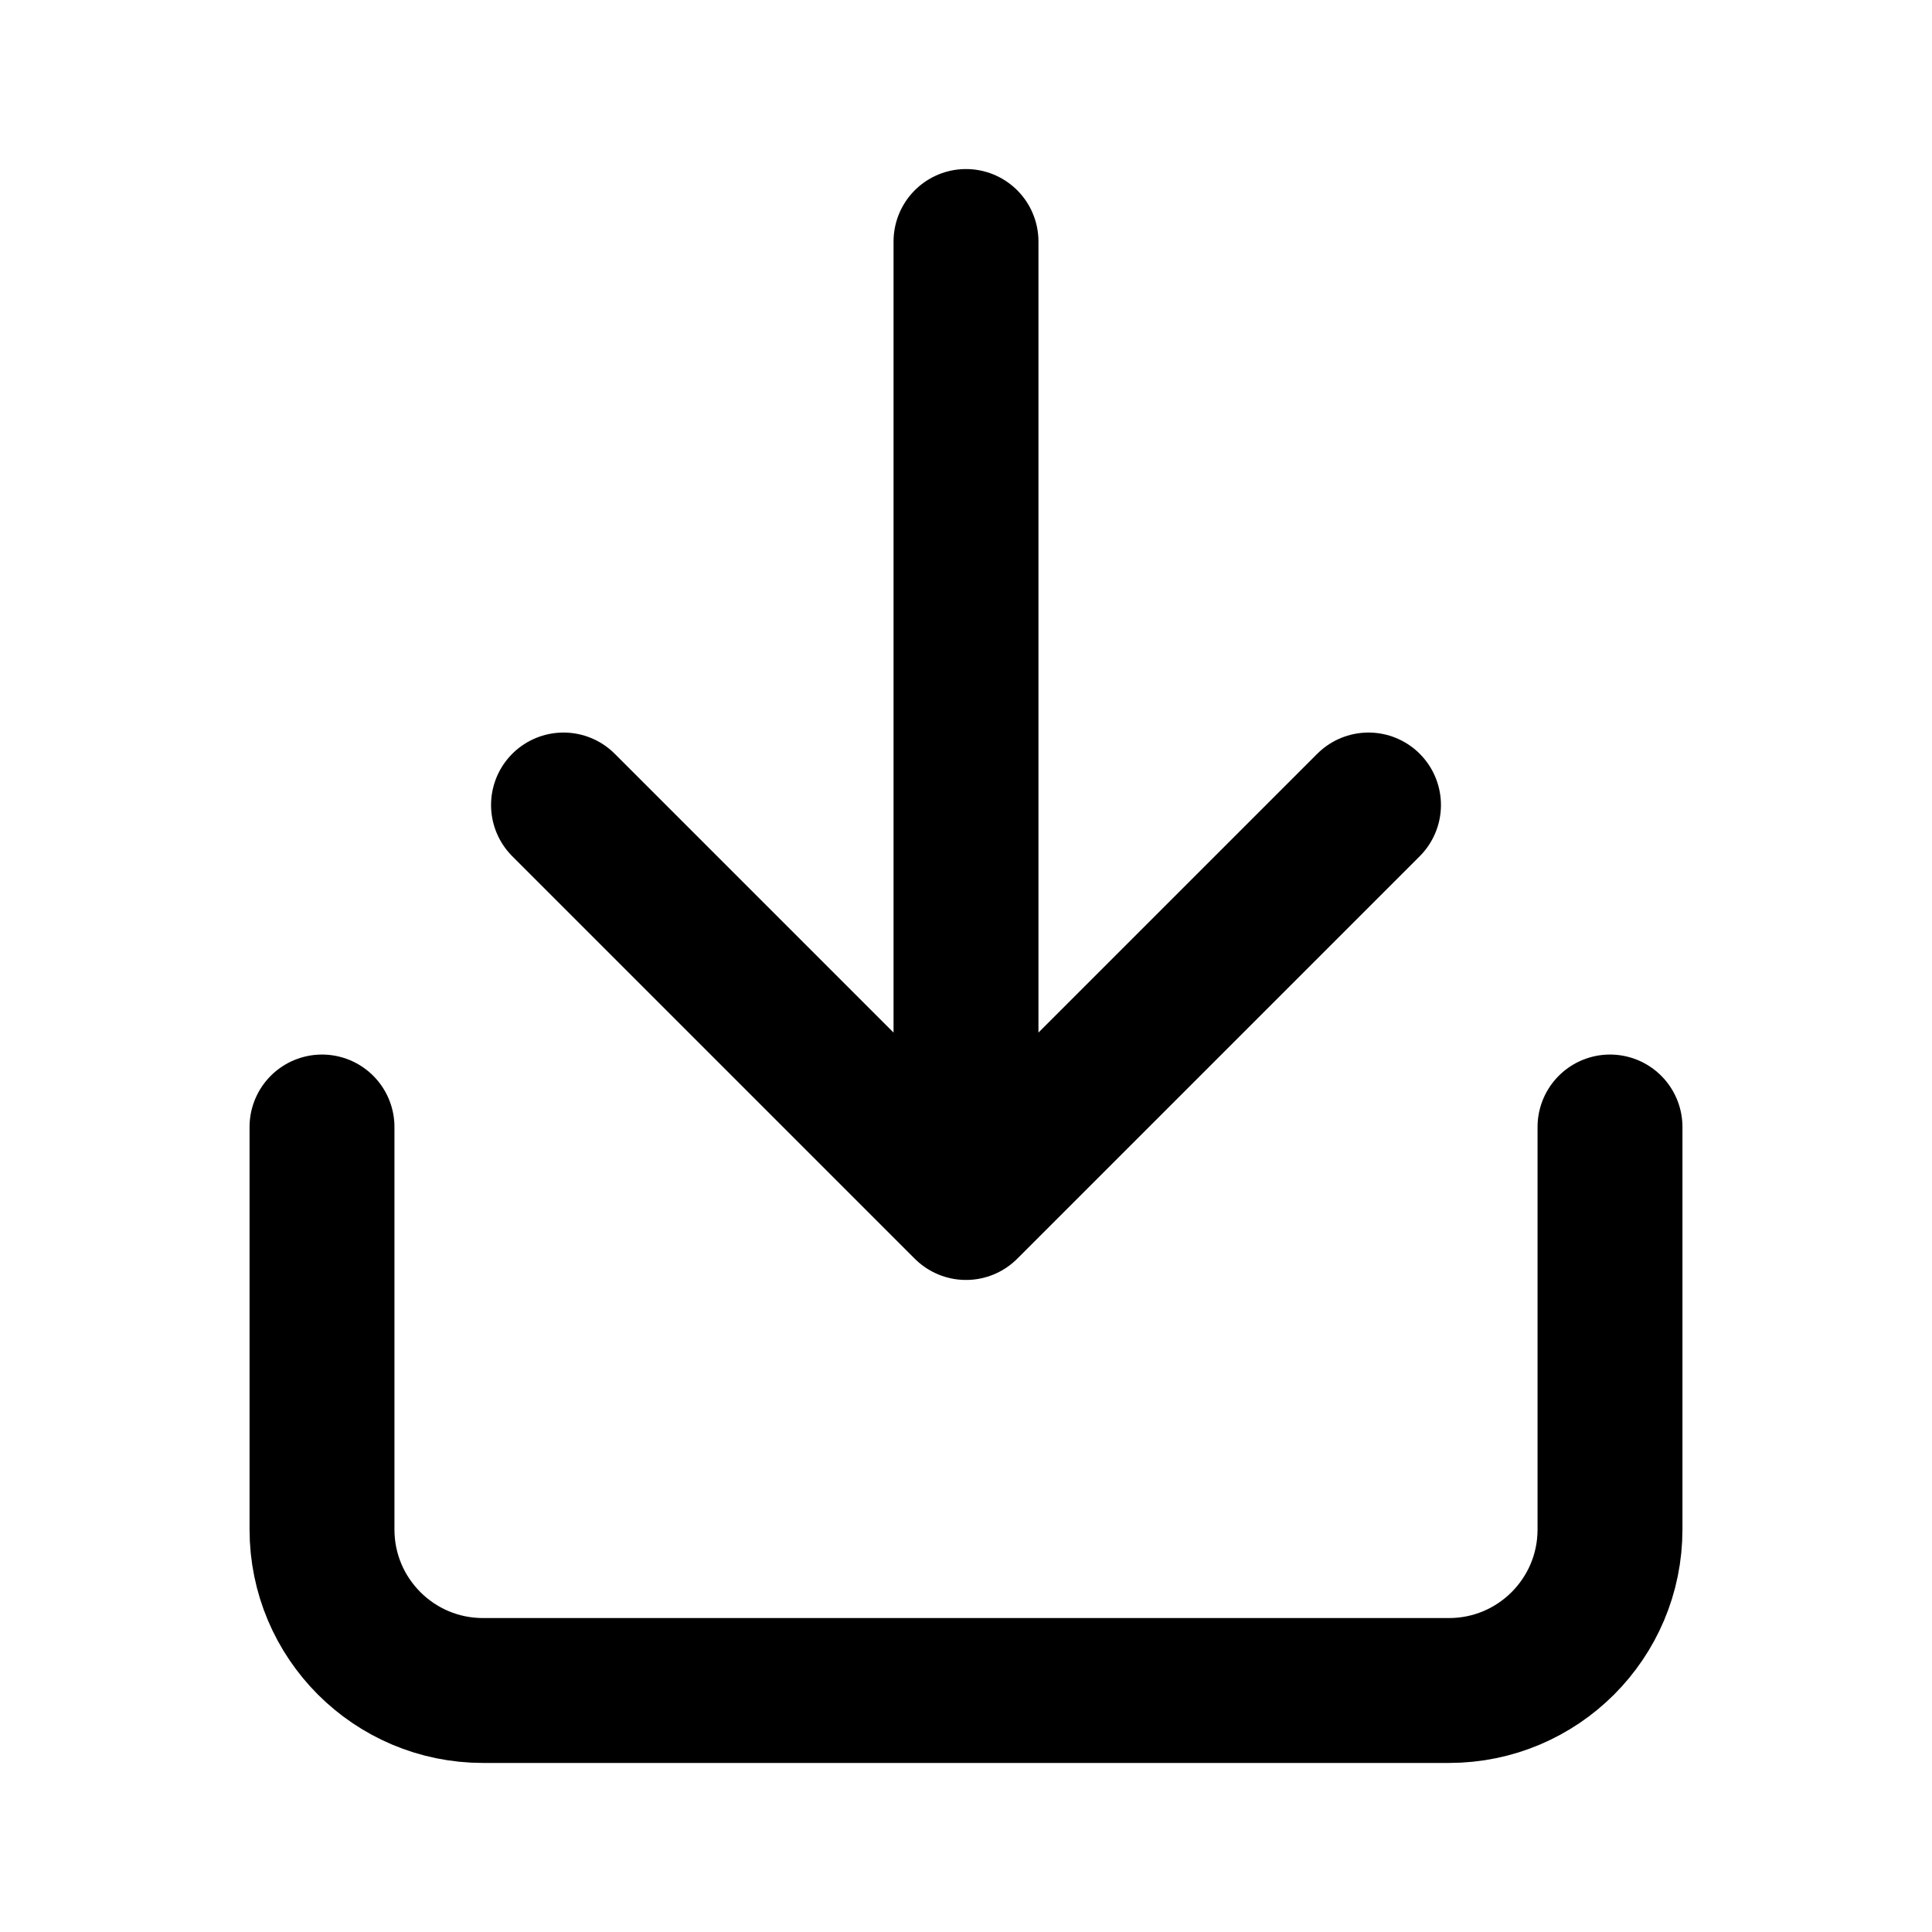
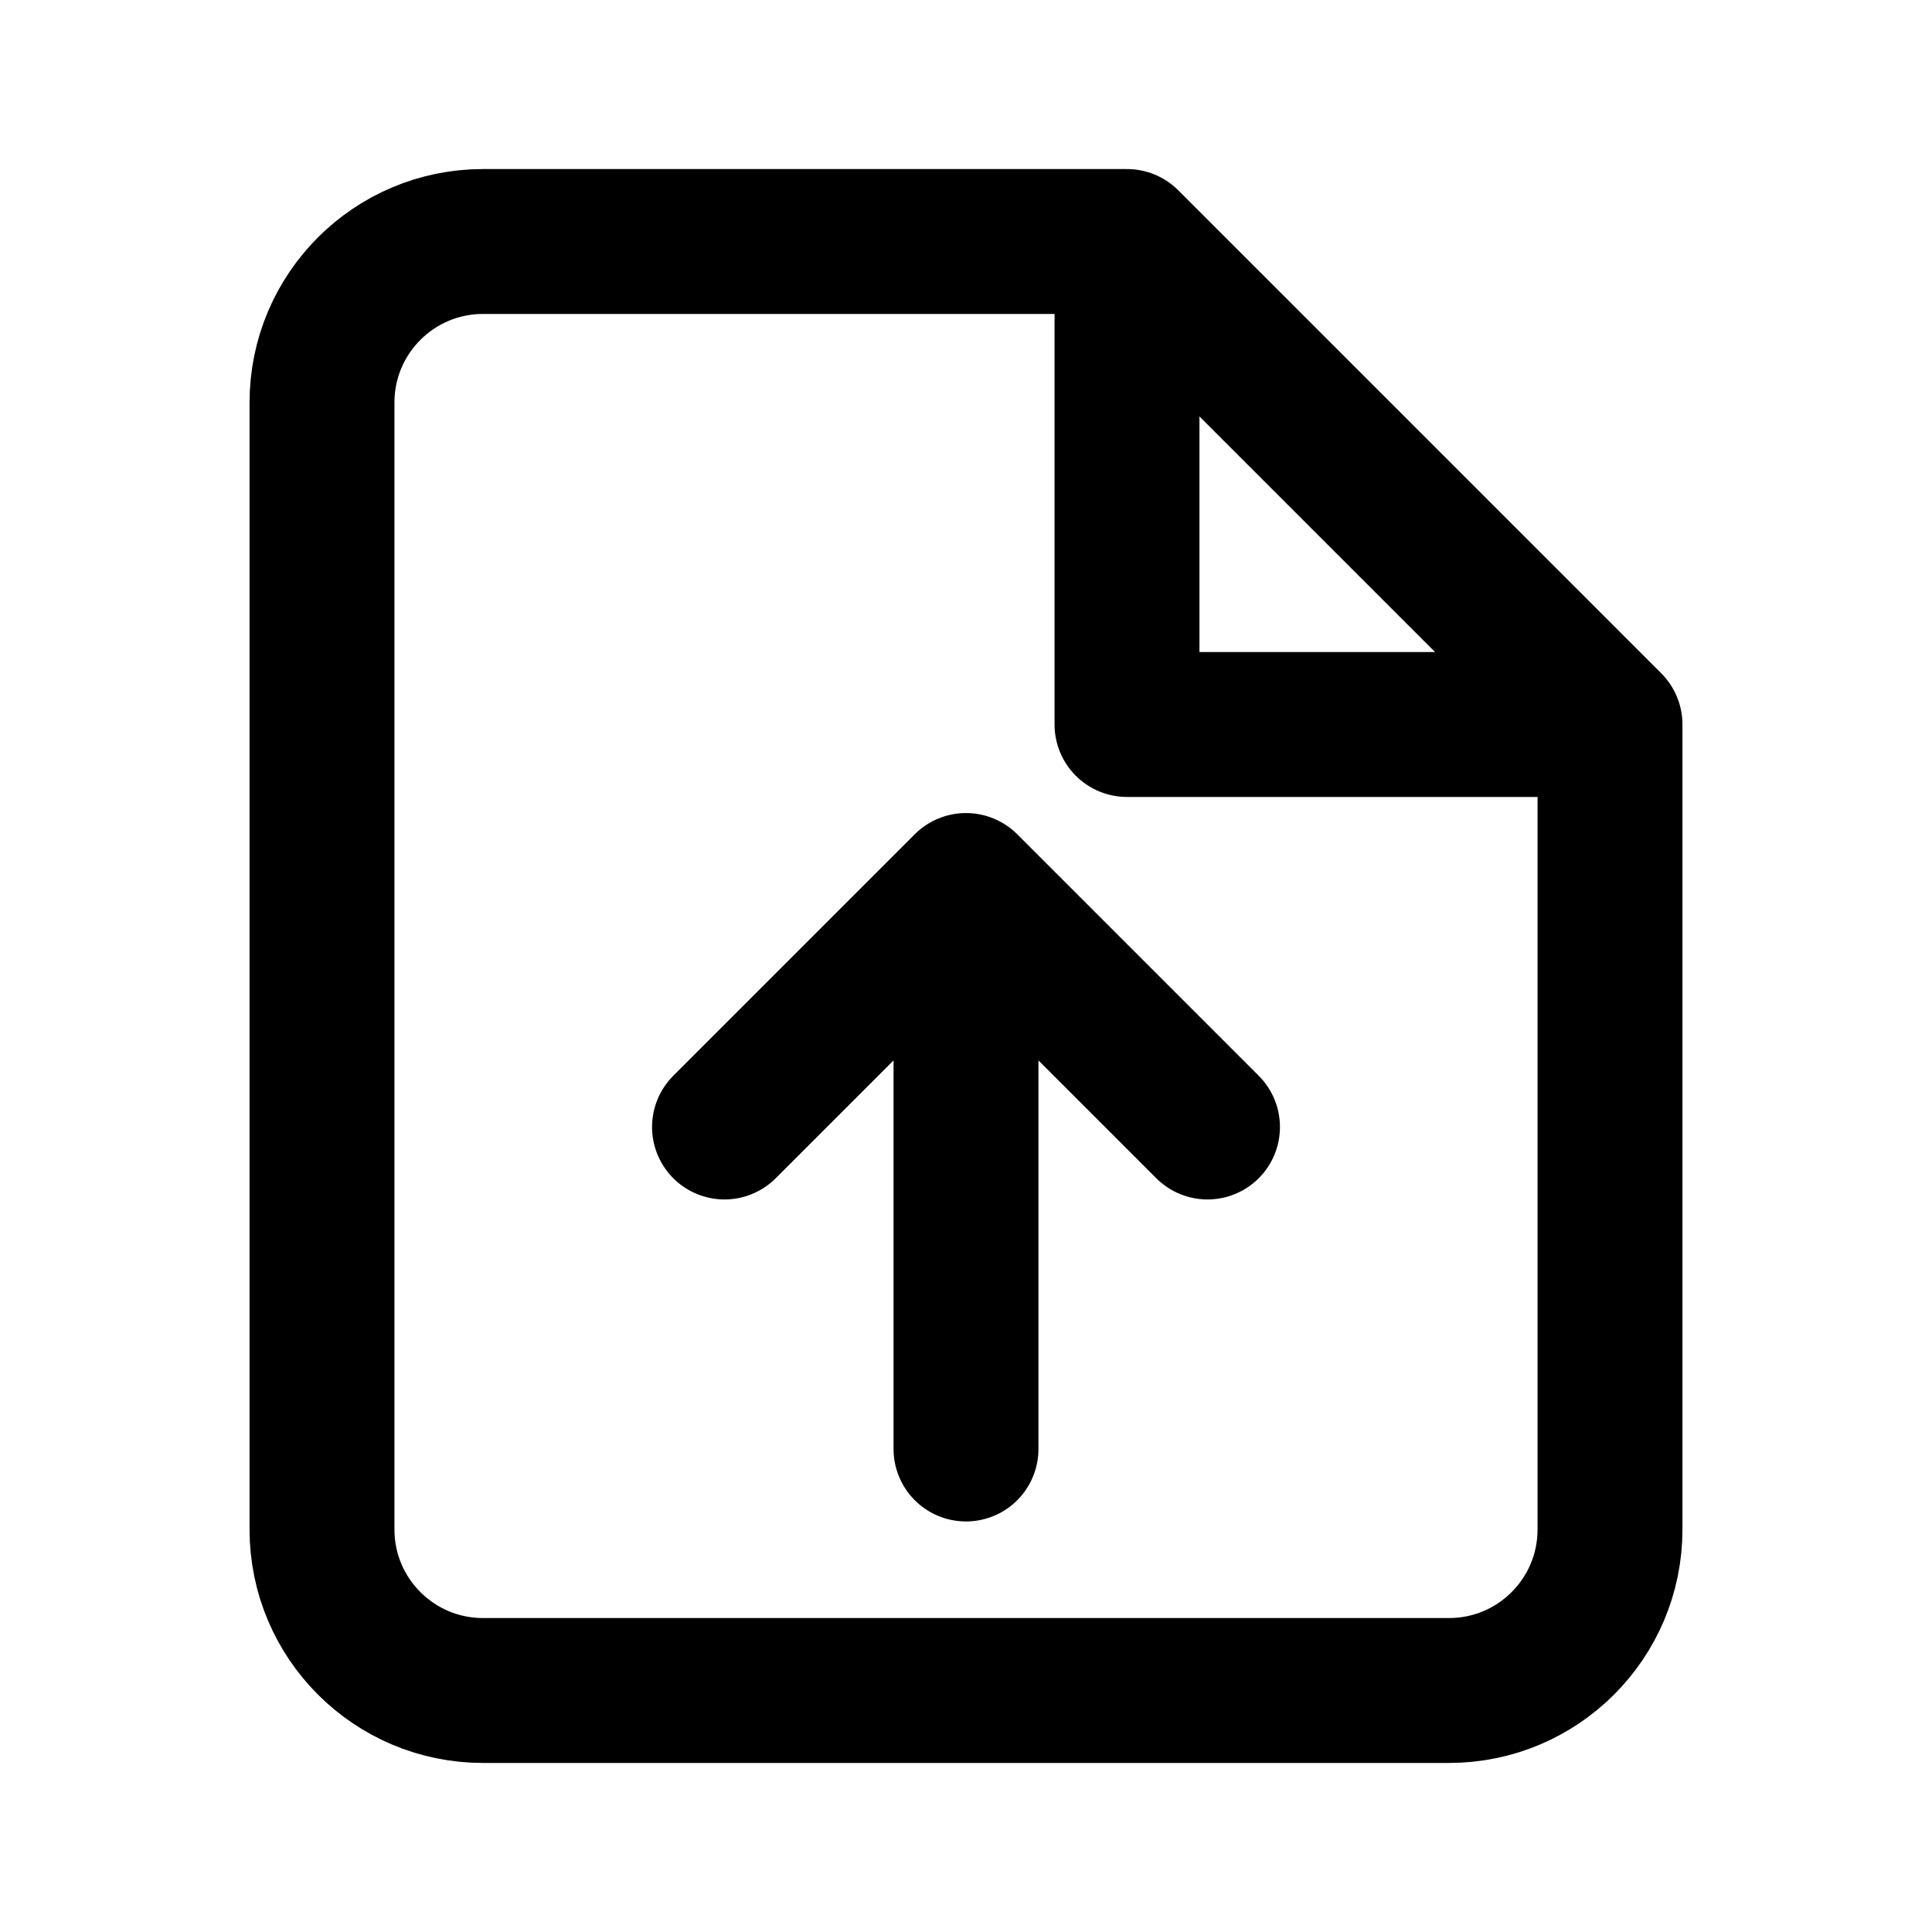
<svg xmlns="http://www.w3.org/2000/svg" width="24" height="24" viewBox="0 0 24 24" fill="none" stroke="#000000" stroke-width="1.8" stroke-linecap="round" stroke-linejoin="round">
-   <path d="M4 14v5a2 2 0 0 0 2 2h12a2 2 0 0 0 2-2v-5M12 3v12m-5-5 5 5 5-5" />
+   <path d="M14 3H6a2 2 0 0 0-2 2v14a2 2 0 0 0 2 2h12a2 2 0 0 0 2-2V9ZM14 3v6h6M12 18V11m-3 3 3-3 3 3" />
</svg>
